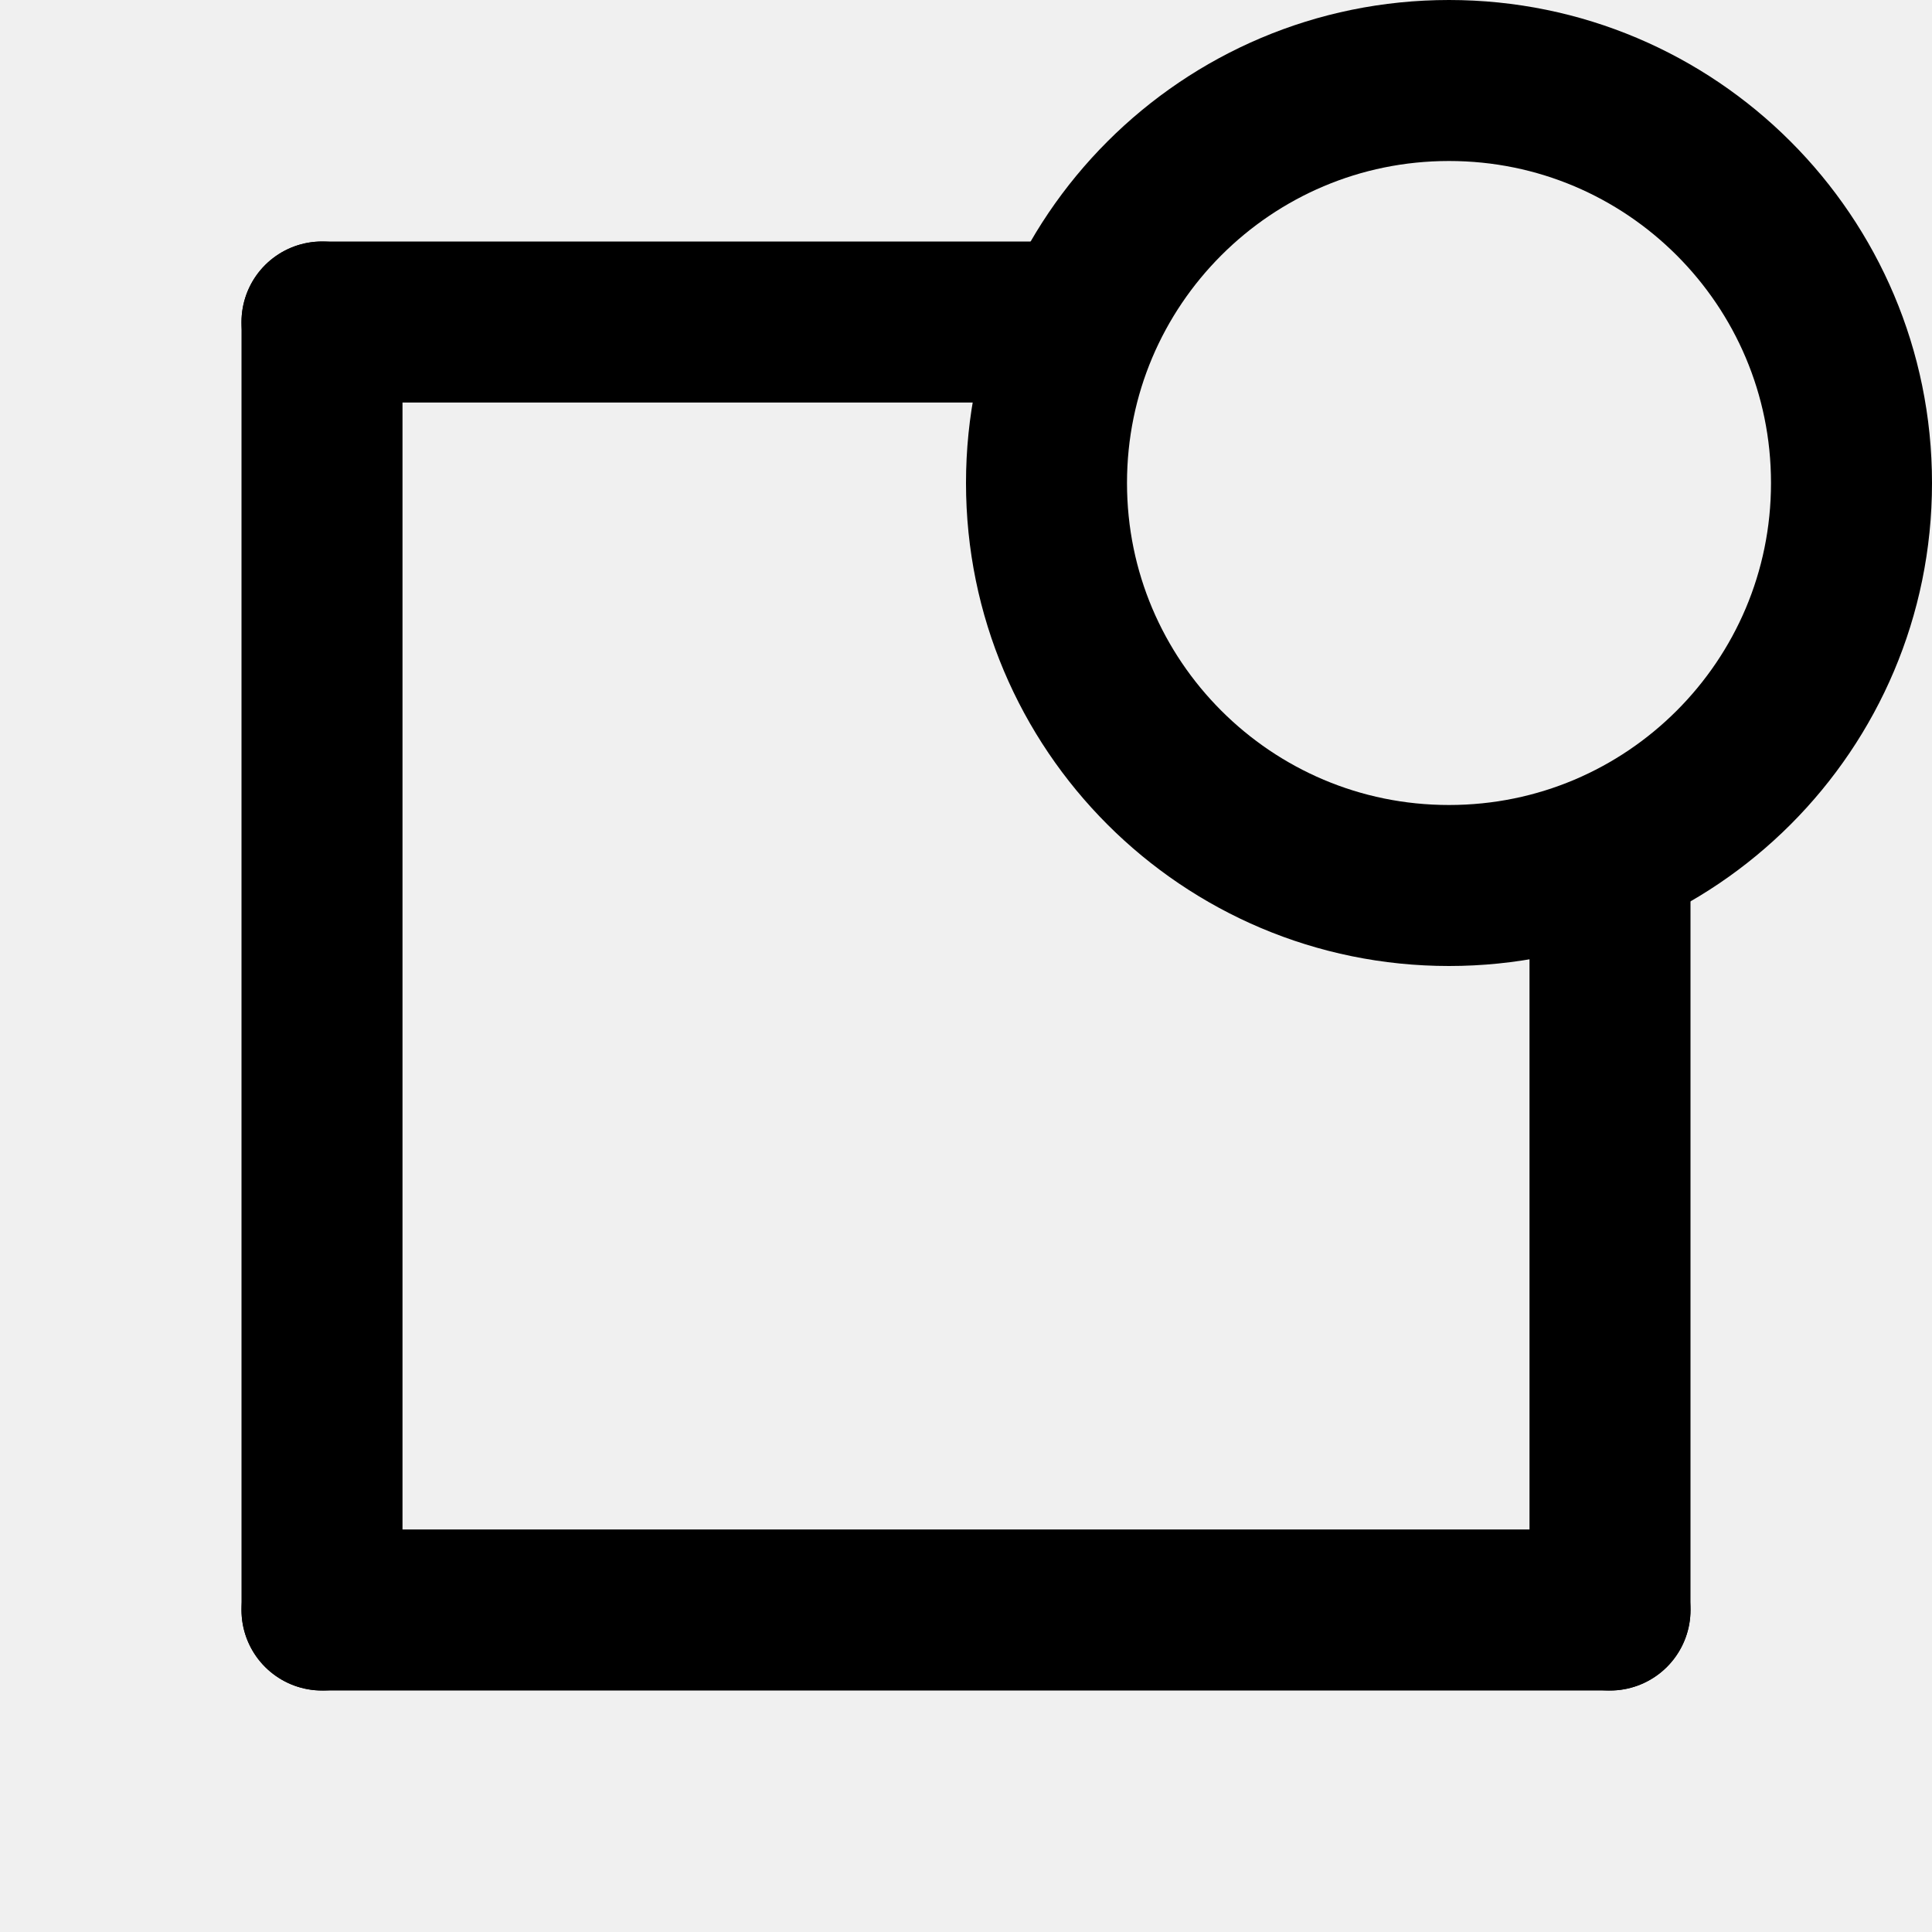
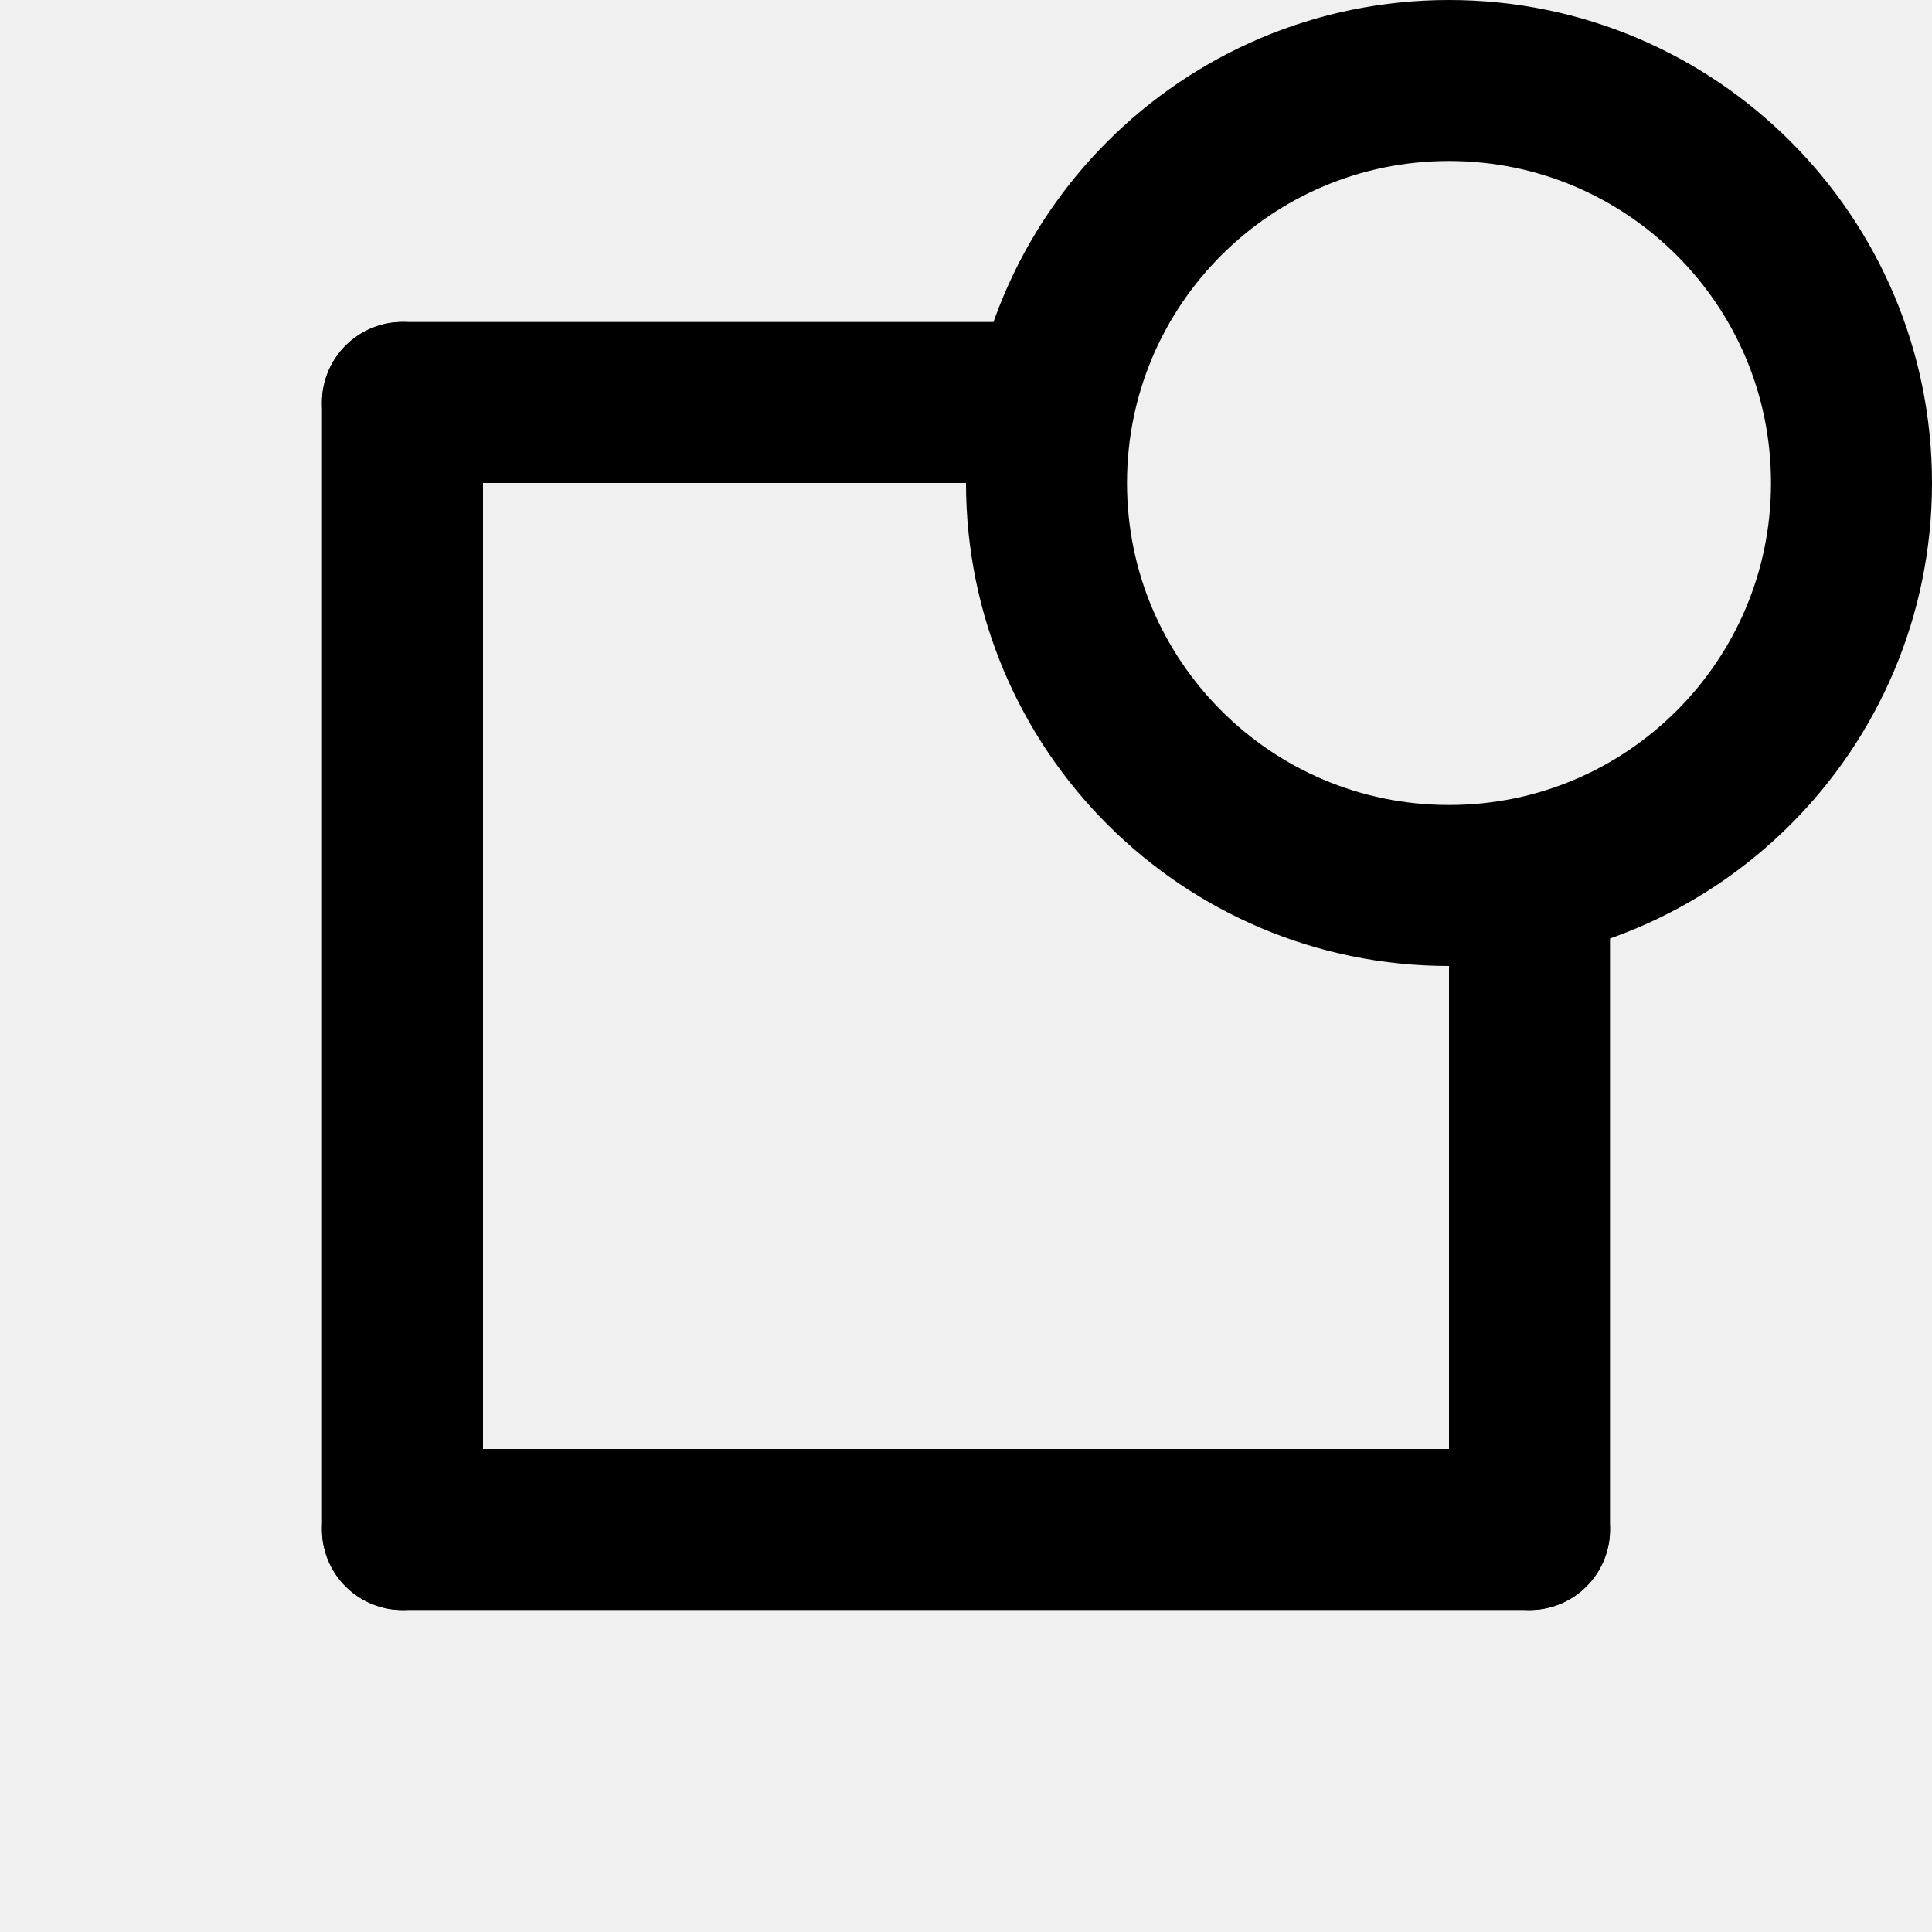
<svg xmlns="http://www.w3.org/2000/svg" xmlns:xlink="http://www.w3.org/1999/xlink" width="100%" height="100%" viewBox="0 0 48 48" version="1.1">
  <defs>
    <circle id="path-1" cx="36" cy="12" r="12" />
    <mask id="mask-2" maskContentUnits="userSpaceOnUse" maskUnits="objectBoundingBox" x="0" y="0" width="24" height="24" fill="white">
      <use xlink:href="#path-1" />
    </mask>
  </defs>
  <g id="Page-1" stroke="none" stroke-width="1" fill="none" fill-rule="evenodd">
    <g id="Group" stroke="#000000">
-       <path d="M8,40 L8,8" id="Line" stroke-width="4" stroke-linecap="round" />
-       <path d="M40,40 L40,21.972" id="Line" stroke-width="4" stroke-linecap="round" />
-       <path d="M16.5,16.5 L16.5,-1.5" id="Line" stroke-width="4" stroke-linecap="round" transform="translate(16.5, 8) rotate(90) translate(-16.5, -8) " />
-       <path d="M24,56 L24,24" id="Line" stroke-width="4" stroke-linecap="round" transform="translate(24, 40) rotate(90) translate(-24, -40) " />
+       <path d="M10,38 L10,10" id="Line" stroke-width="4" stroke-linecap="round" />
+       <path d="M38,38 L38,21.972" id="Line" stroke-width="4" stroke-linecap="round" />
+       <path d="M17.5,18.5 L17.5,2.5" id="Line" stroke-width="4" stroke-linecap="round" transform="translate(18, 10.5) rotate(90) translate(-18, -10.5) " />
+       <path d="M24,52 L24,24" id="Line" stroke-width="4" stroke-linecap="round" transform="translate(24, 38) rotate(90) translate(-24, -38) " />
      <use id="Oval-145" mask="url(#mask-2)" stroke-width="8" xlink:href="#path-1" />
    </g>
  </g>
</svg>
